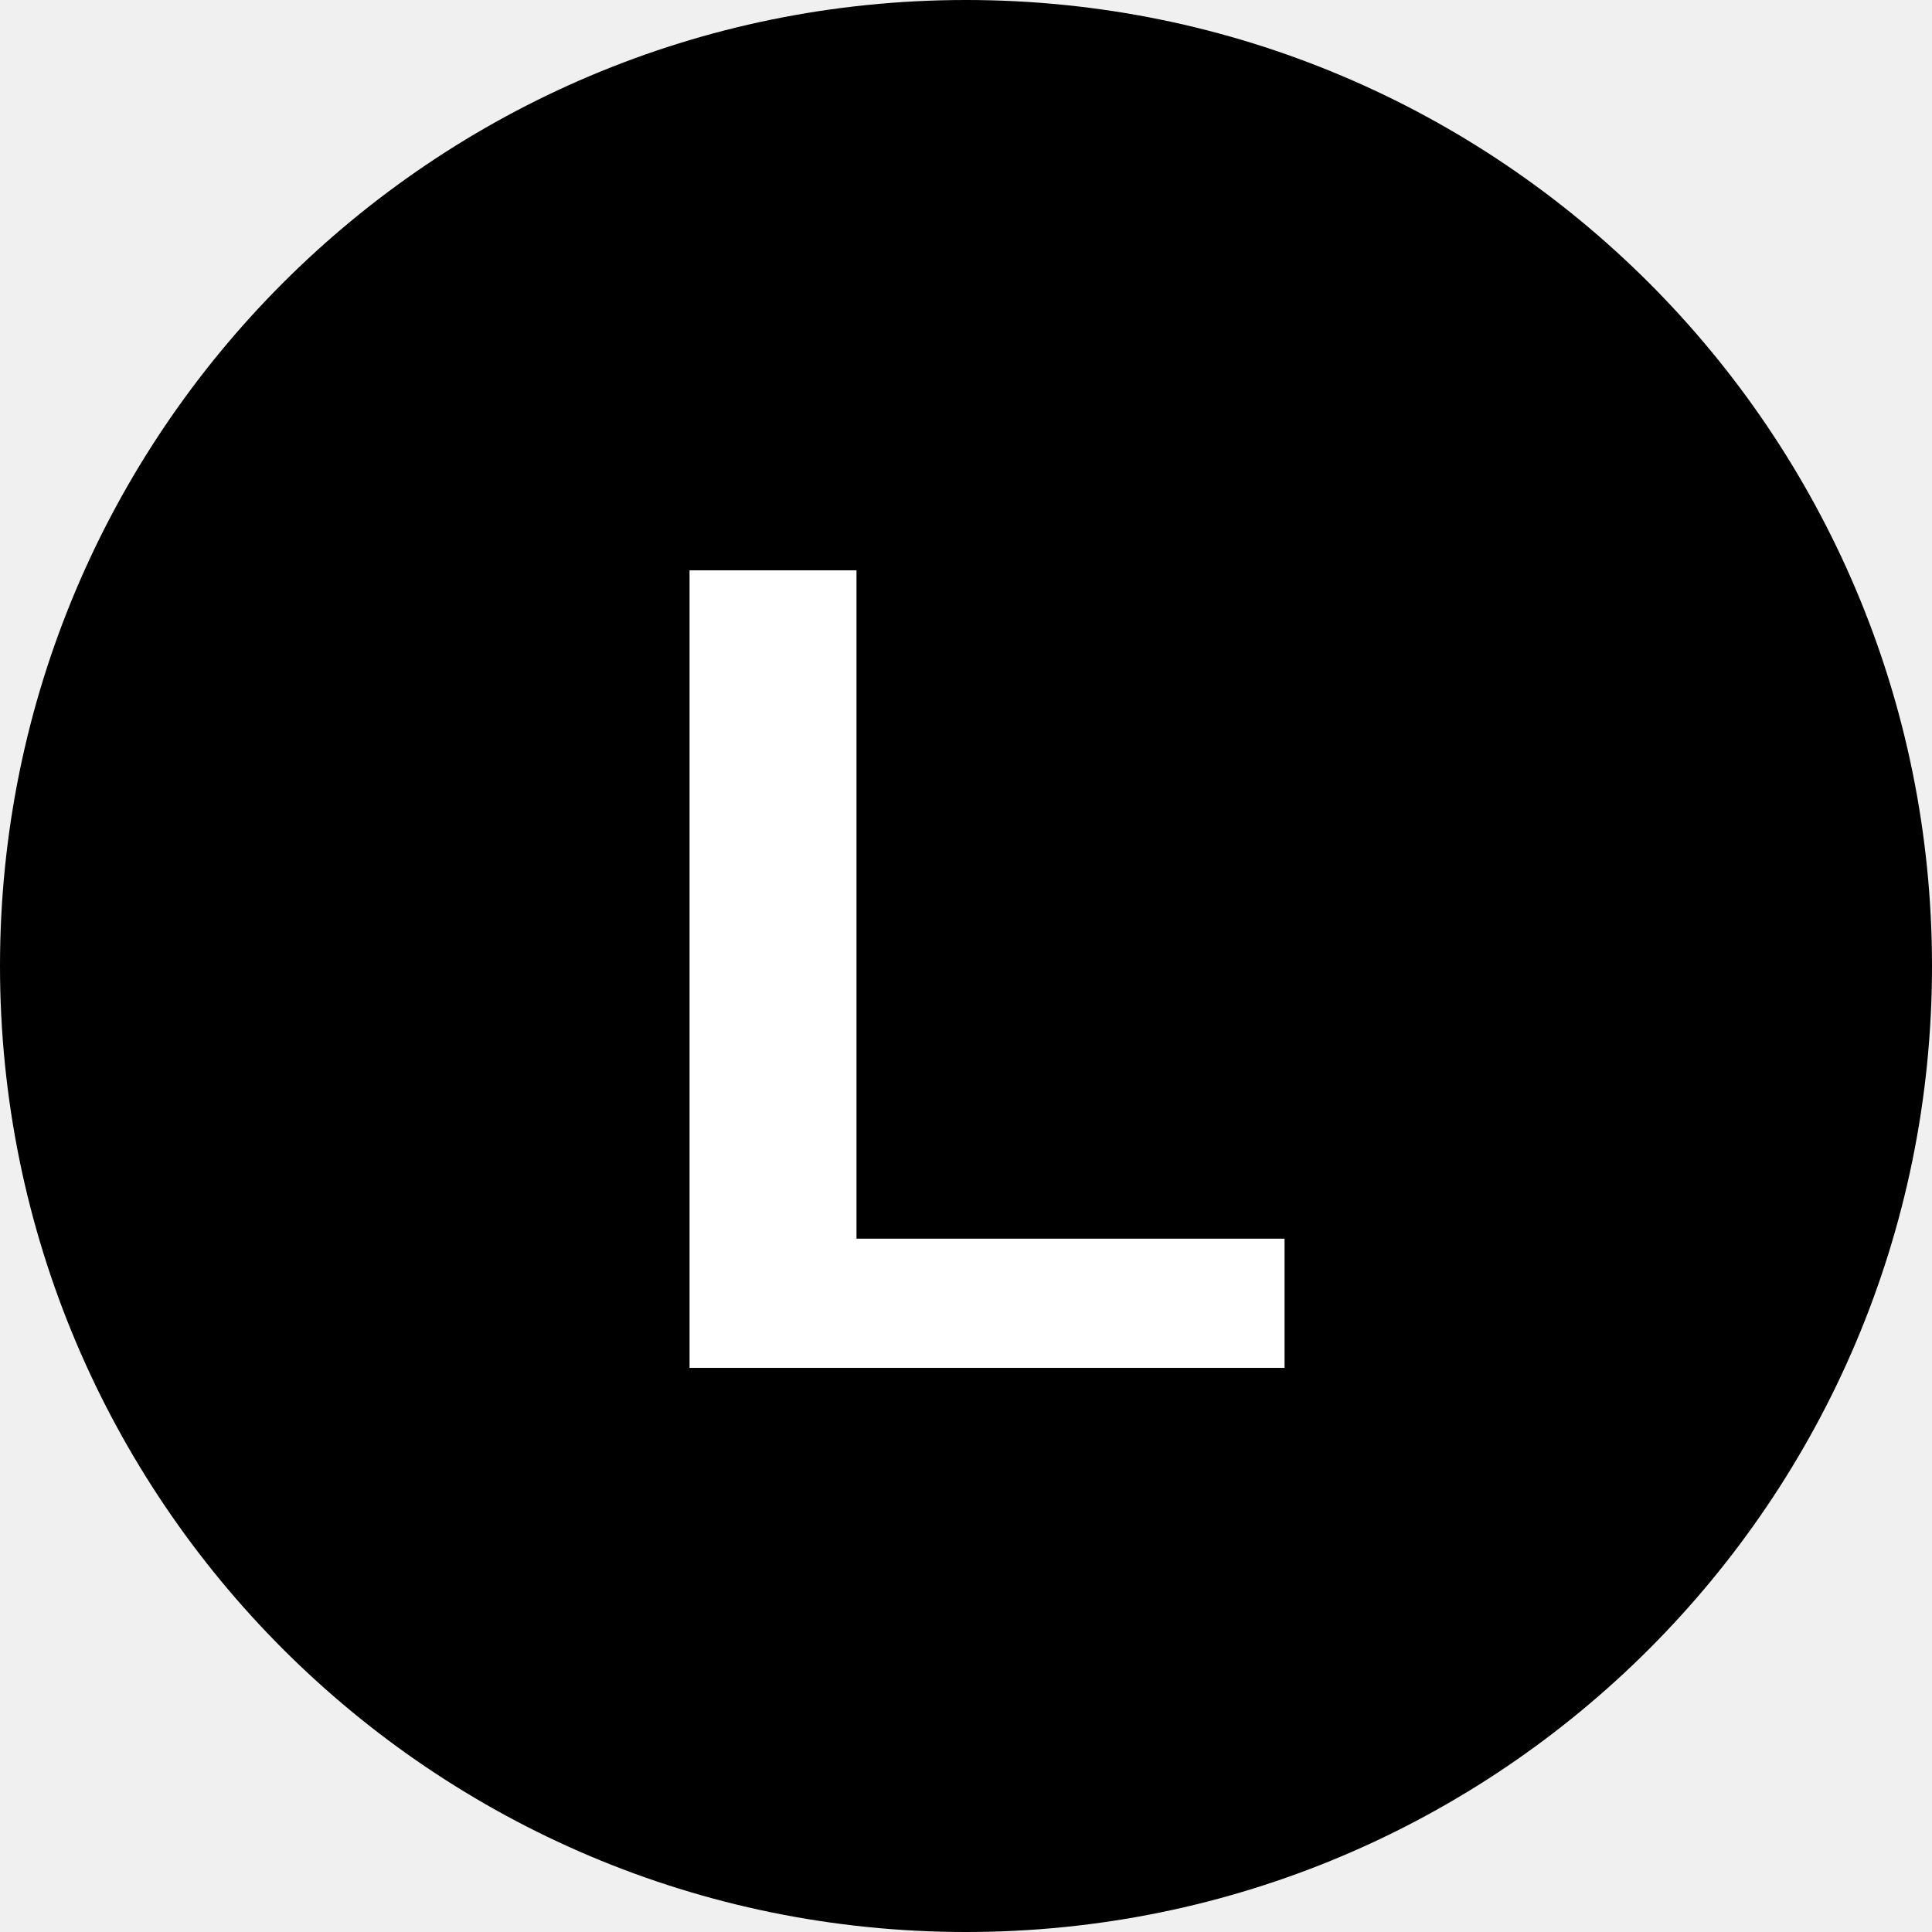
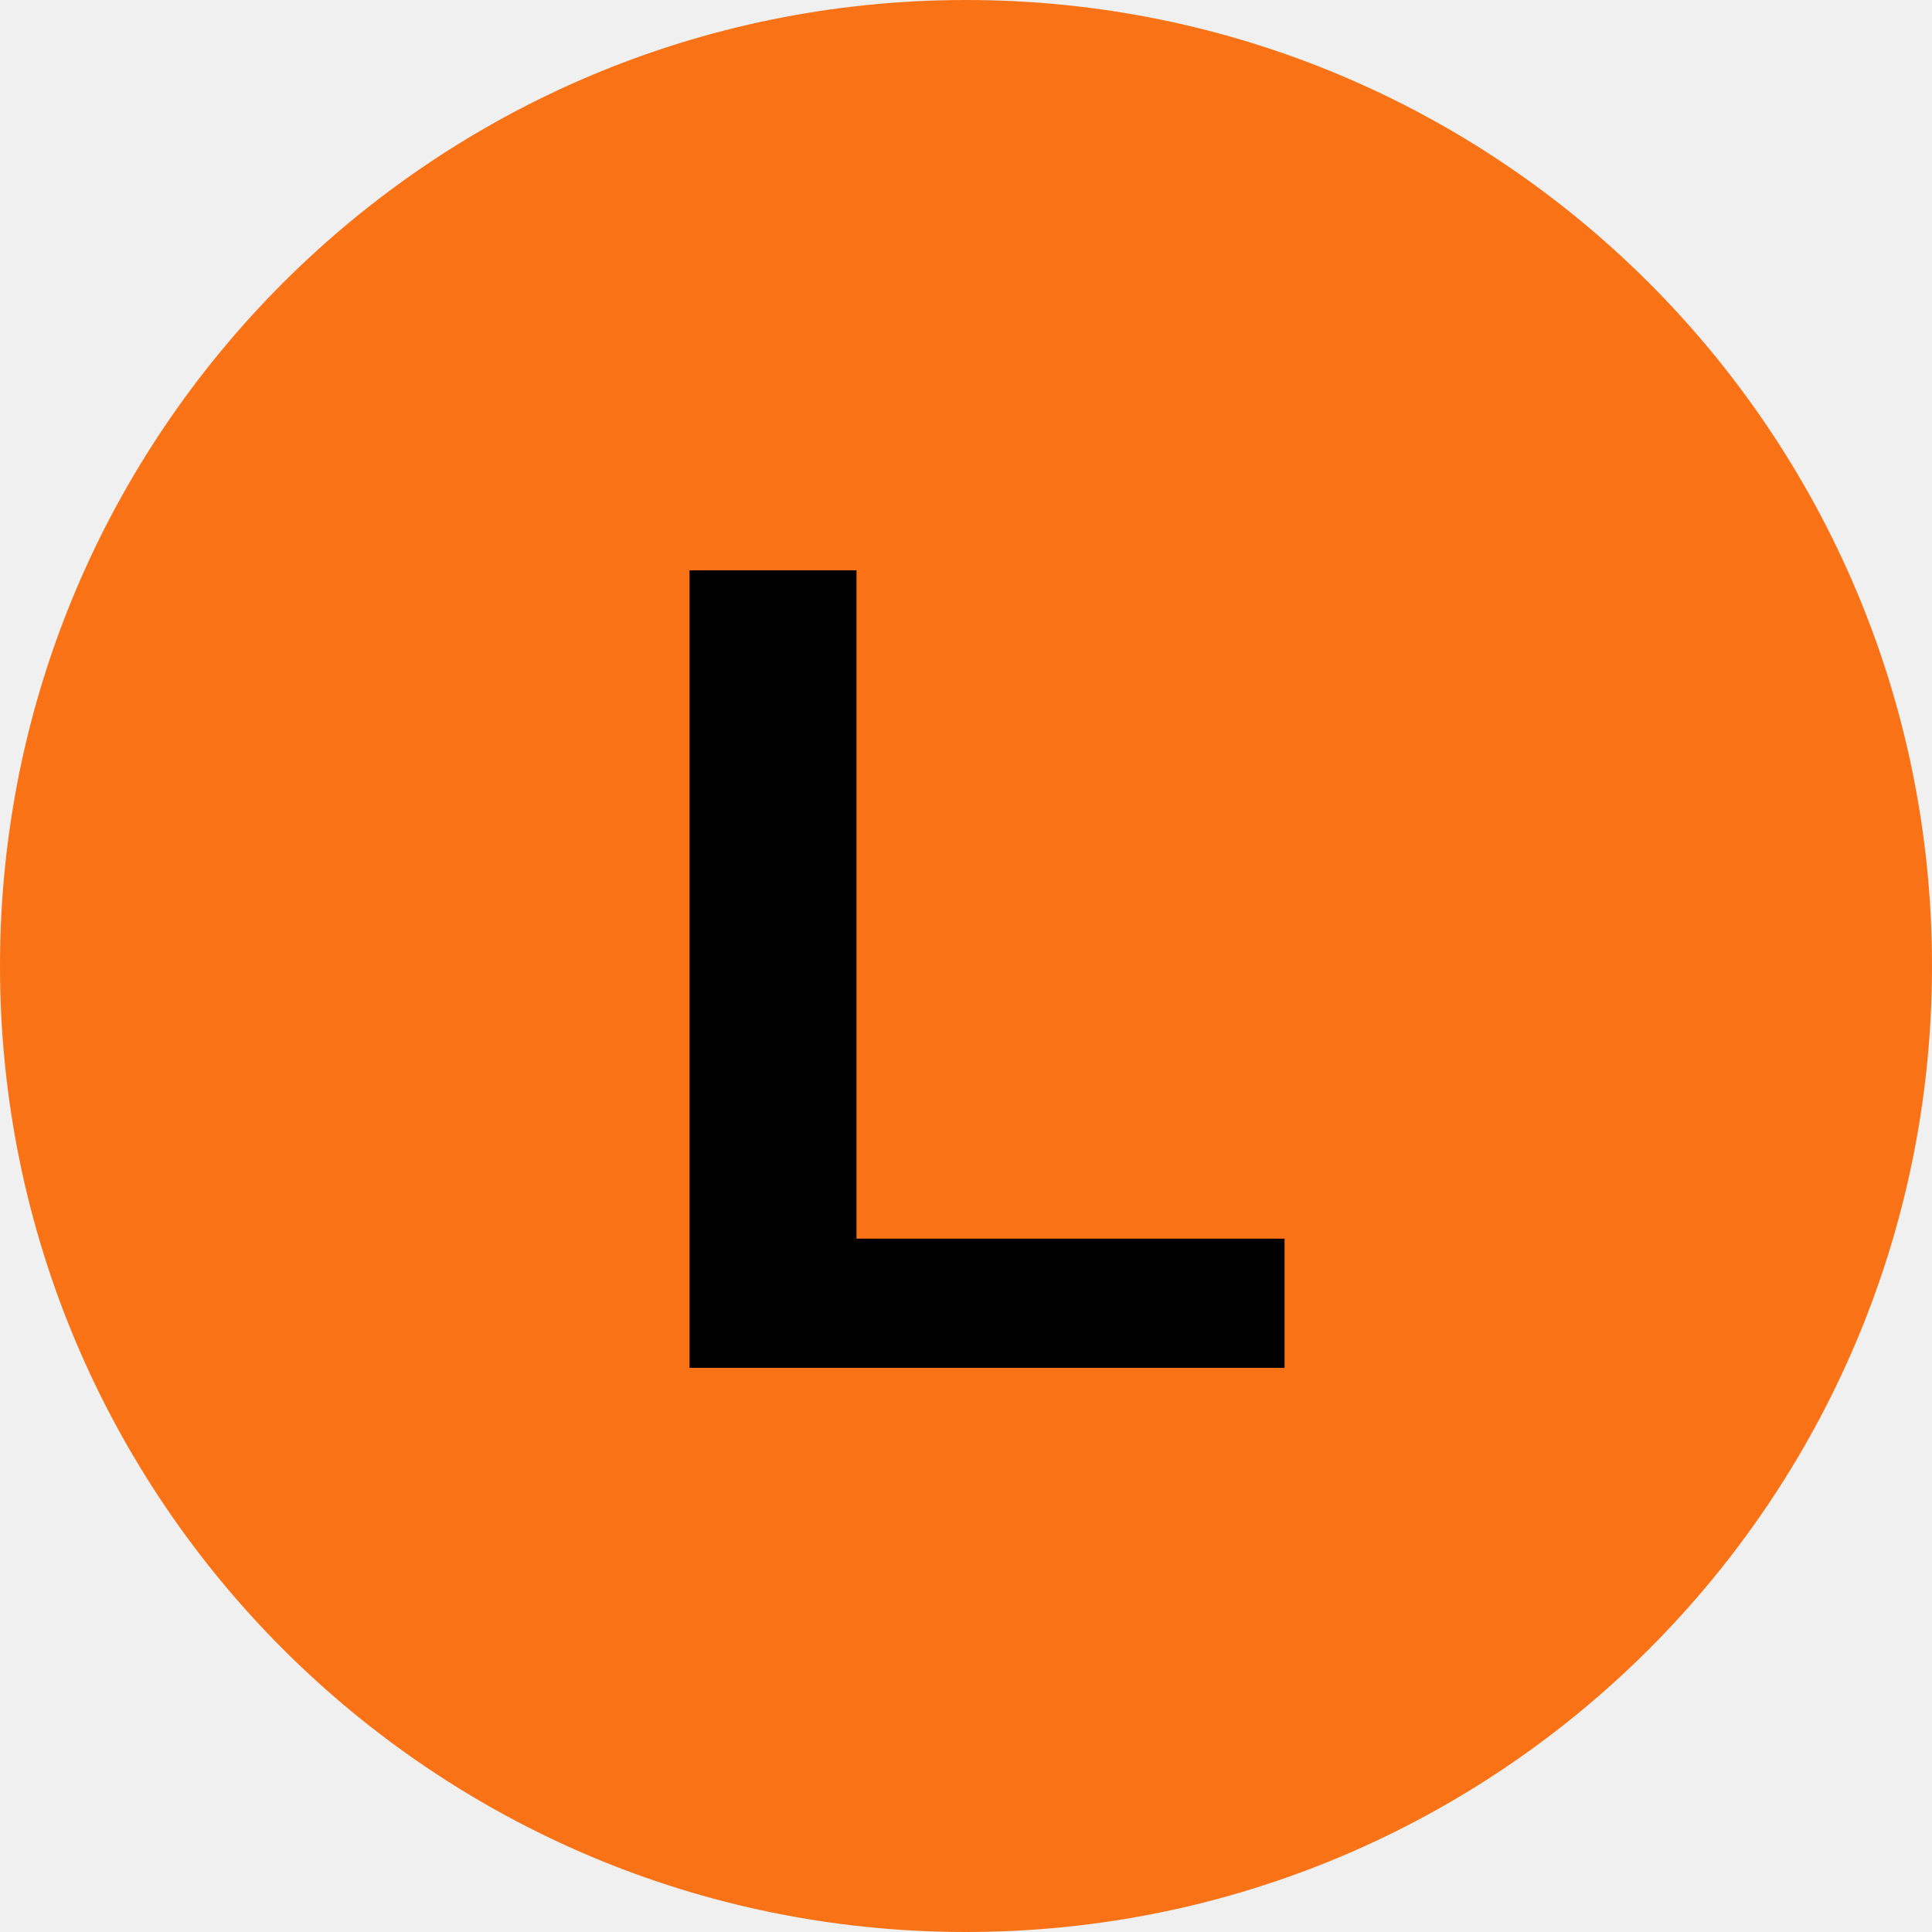
<svg xmlns="http://www.w3.org/2000/svg" viewBox="0 0 100 100">
-   <circle cx="50" cy="50" r="50" fill="#000000" />
-   <text x="50" y="50" font-family="Arial, sans-serif" font-size="60" font-weight="bold" fill="#FFFFFF" text-anchor="middle" dominant-baseline="central">L</text>
+   <circle cx="50" cy="50" r="50" fill="#f97316" />
+   <text x="50" y="50" font-family="Arial, sans-serif" font-size="60" font-weight="bold" fill="#000000" text-anchor="middle" dominant-baseline="central">L</text>
</svg>
